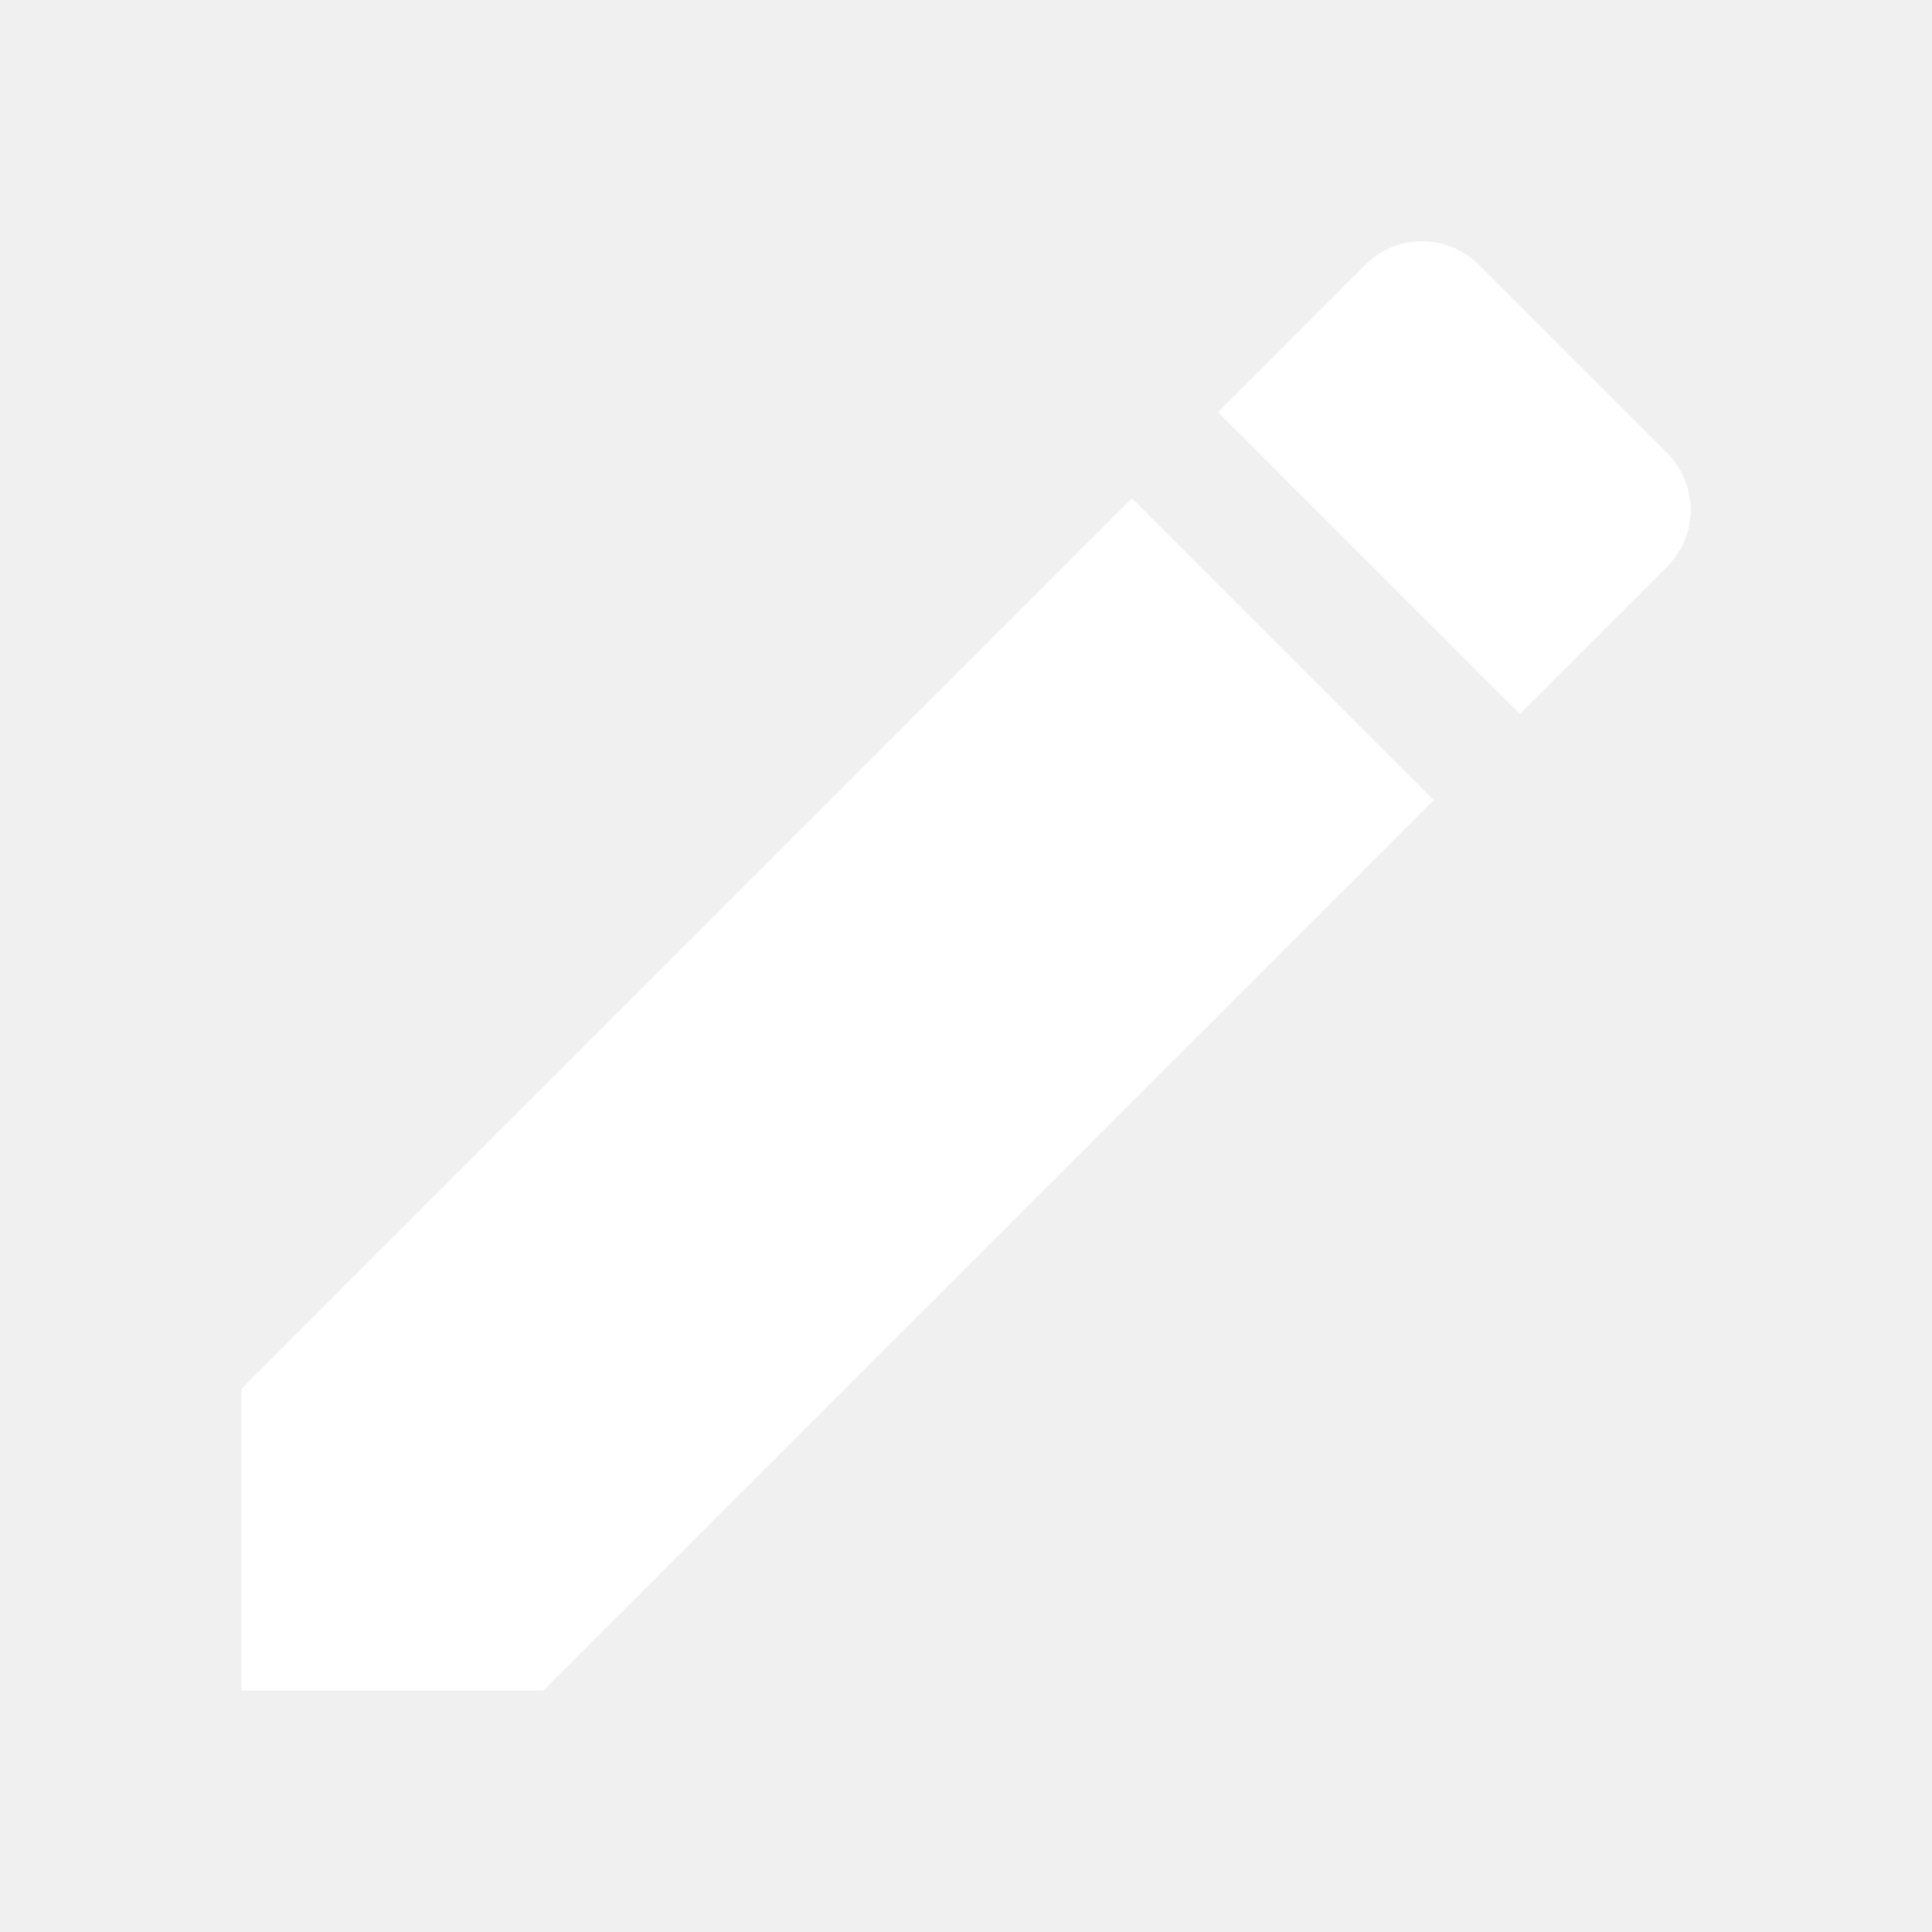
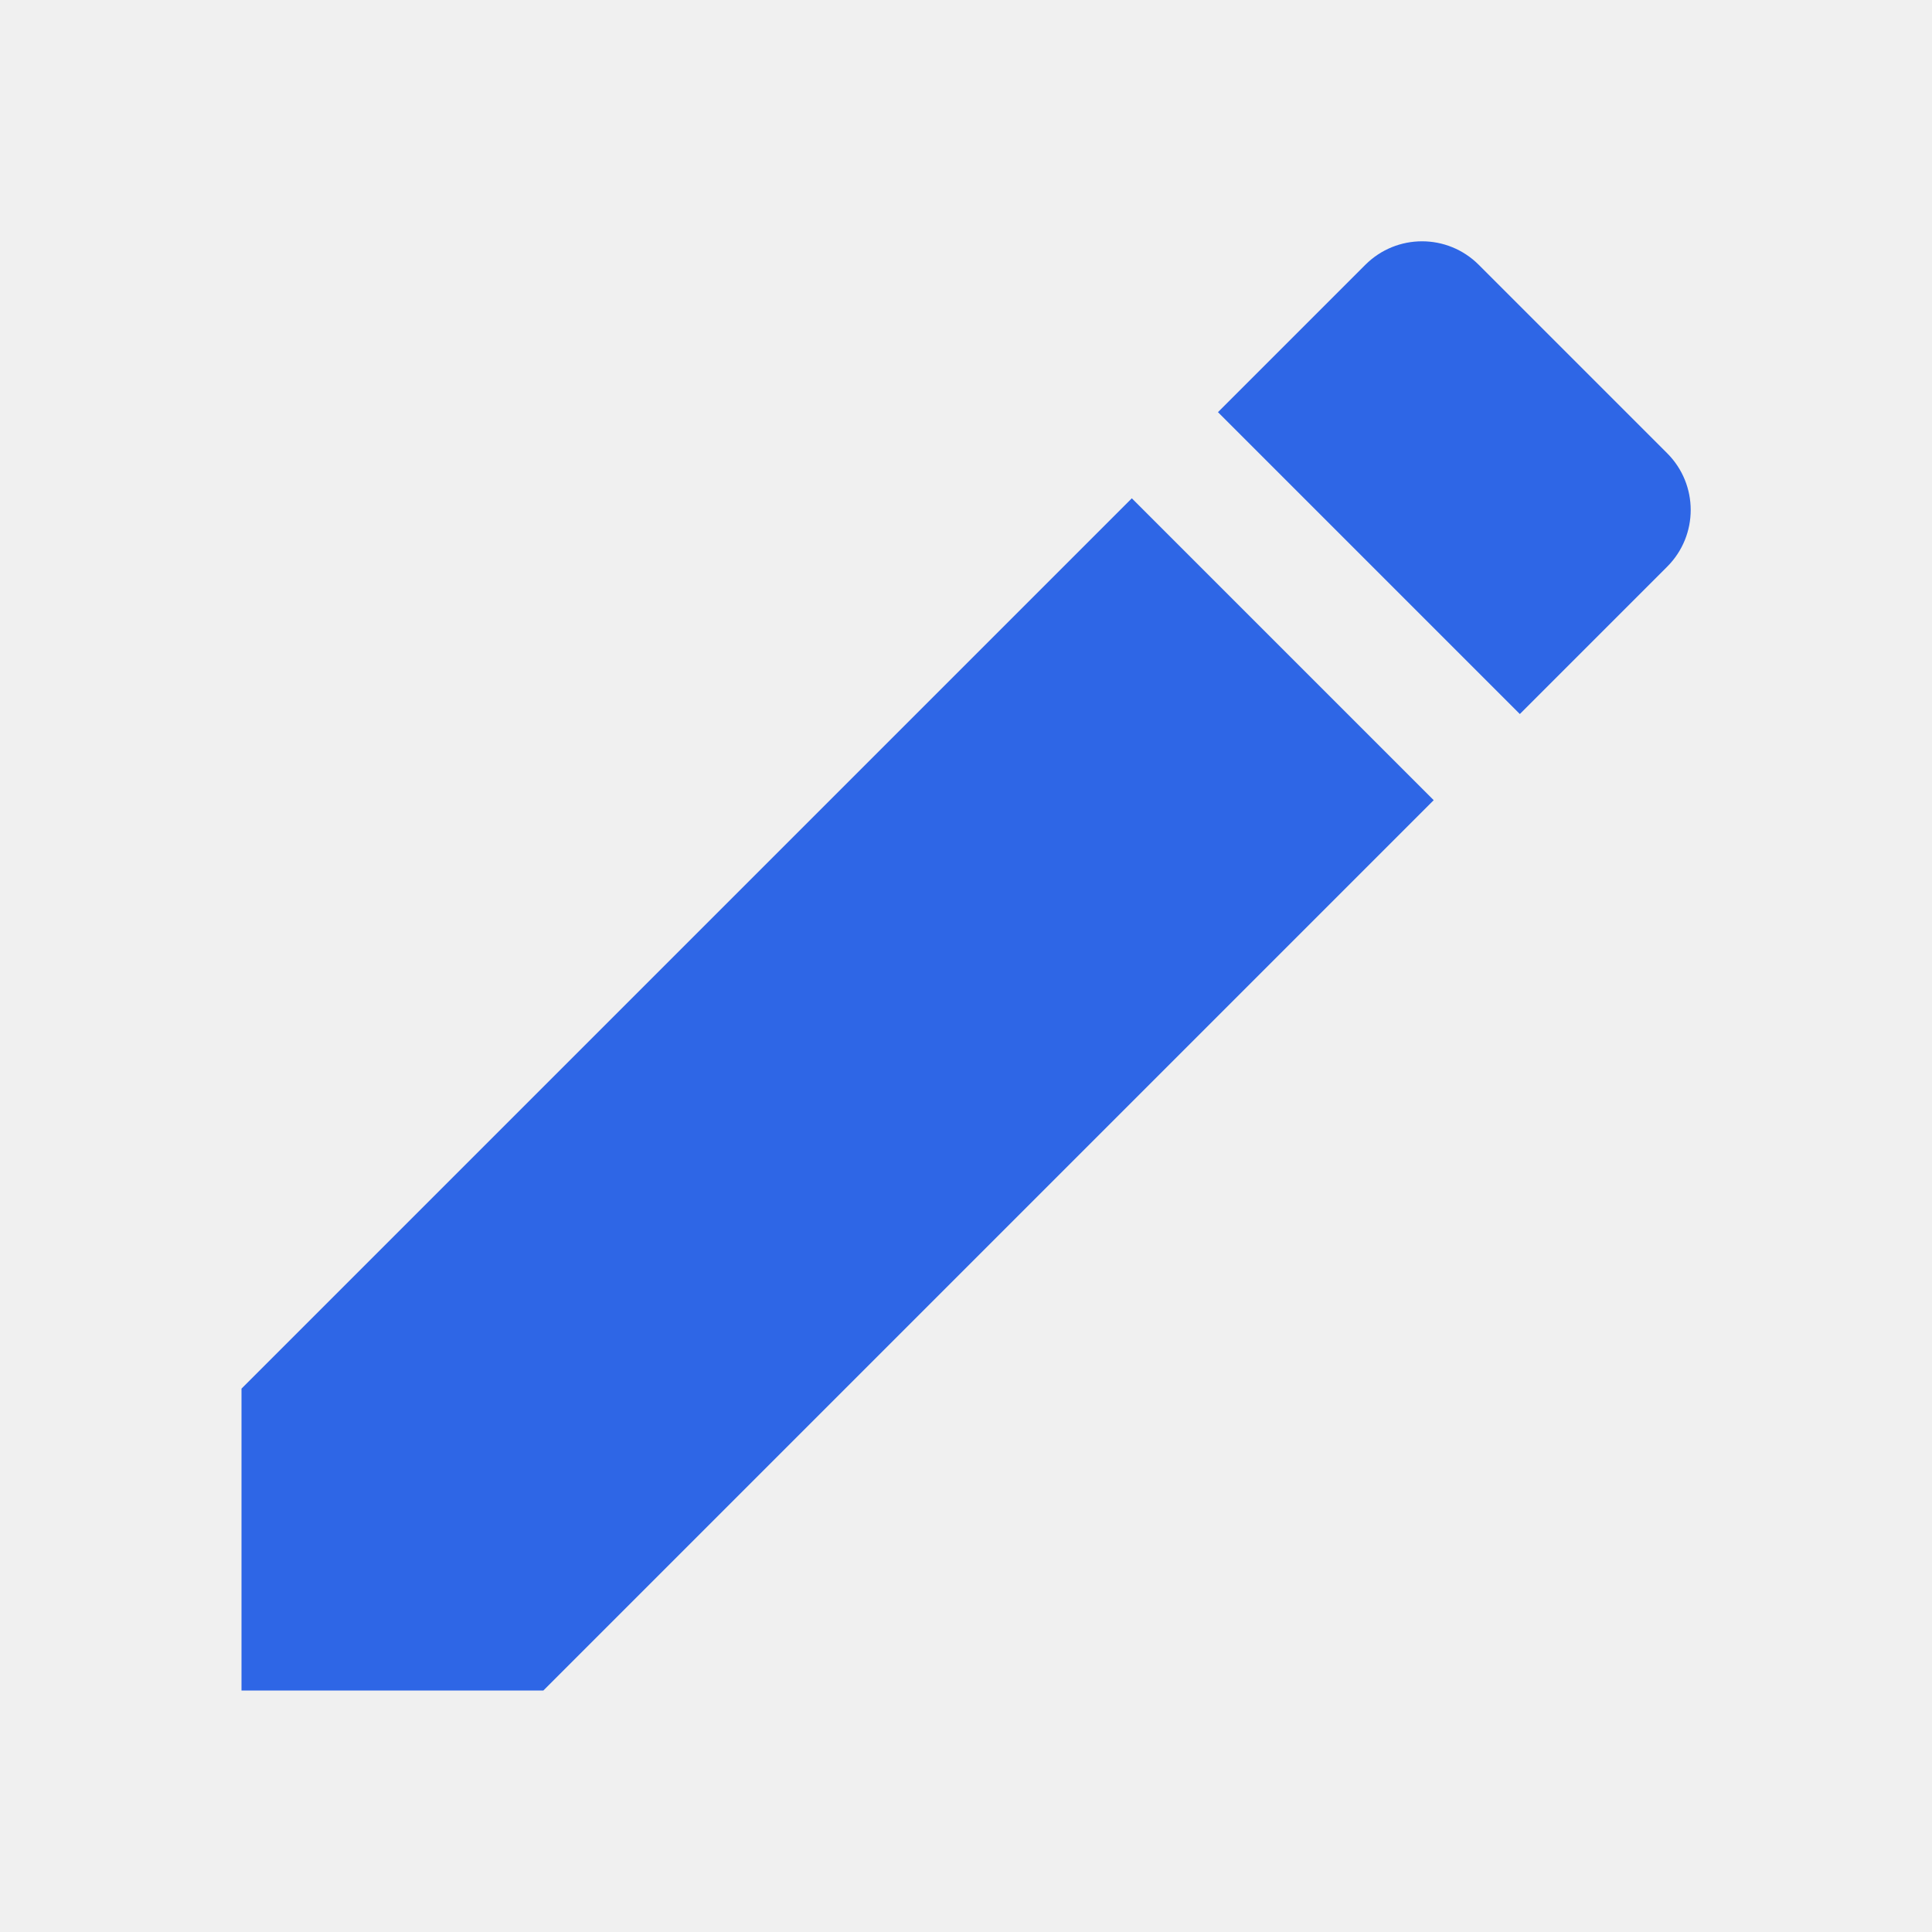
<svg xmlns="http://www.w3.org/2000/svg" width="24" height="24" viewBox="0 0 24 24" fill="none">
-   <path d="M3 17.25V21H6.75L17.81 9.94L14.06 6.19L3 17.25ZM20.71 7.04C21.1 6.65 21.1 6.02 20.71 5.63L18.37 3.29C17.98 2.9 17.35 2.9 16.96 3.29L15.13 5.12L18.88 8.87L20.71 7.04V7.04Z" fill="#FFFFFF" />
+   <path d="M3 17.25V21H6.75L17.81 9.94L14.06 6.19L3 17.25ZM20.71 7.04C21.1 6.65 21.1 6.02 20.71 5.63L18.37 3.29C17.98 2.9 17.35 2.9 16.96 3.29L15.13 5.12L18.88 8.87L20.71 7.04V7.04Z" fill="#2E66E6" />
</svg>
